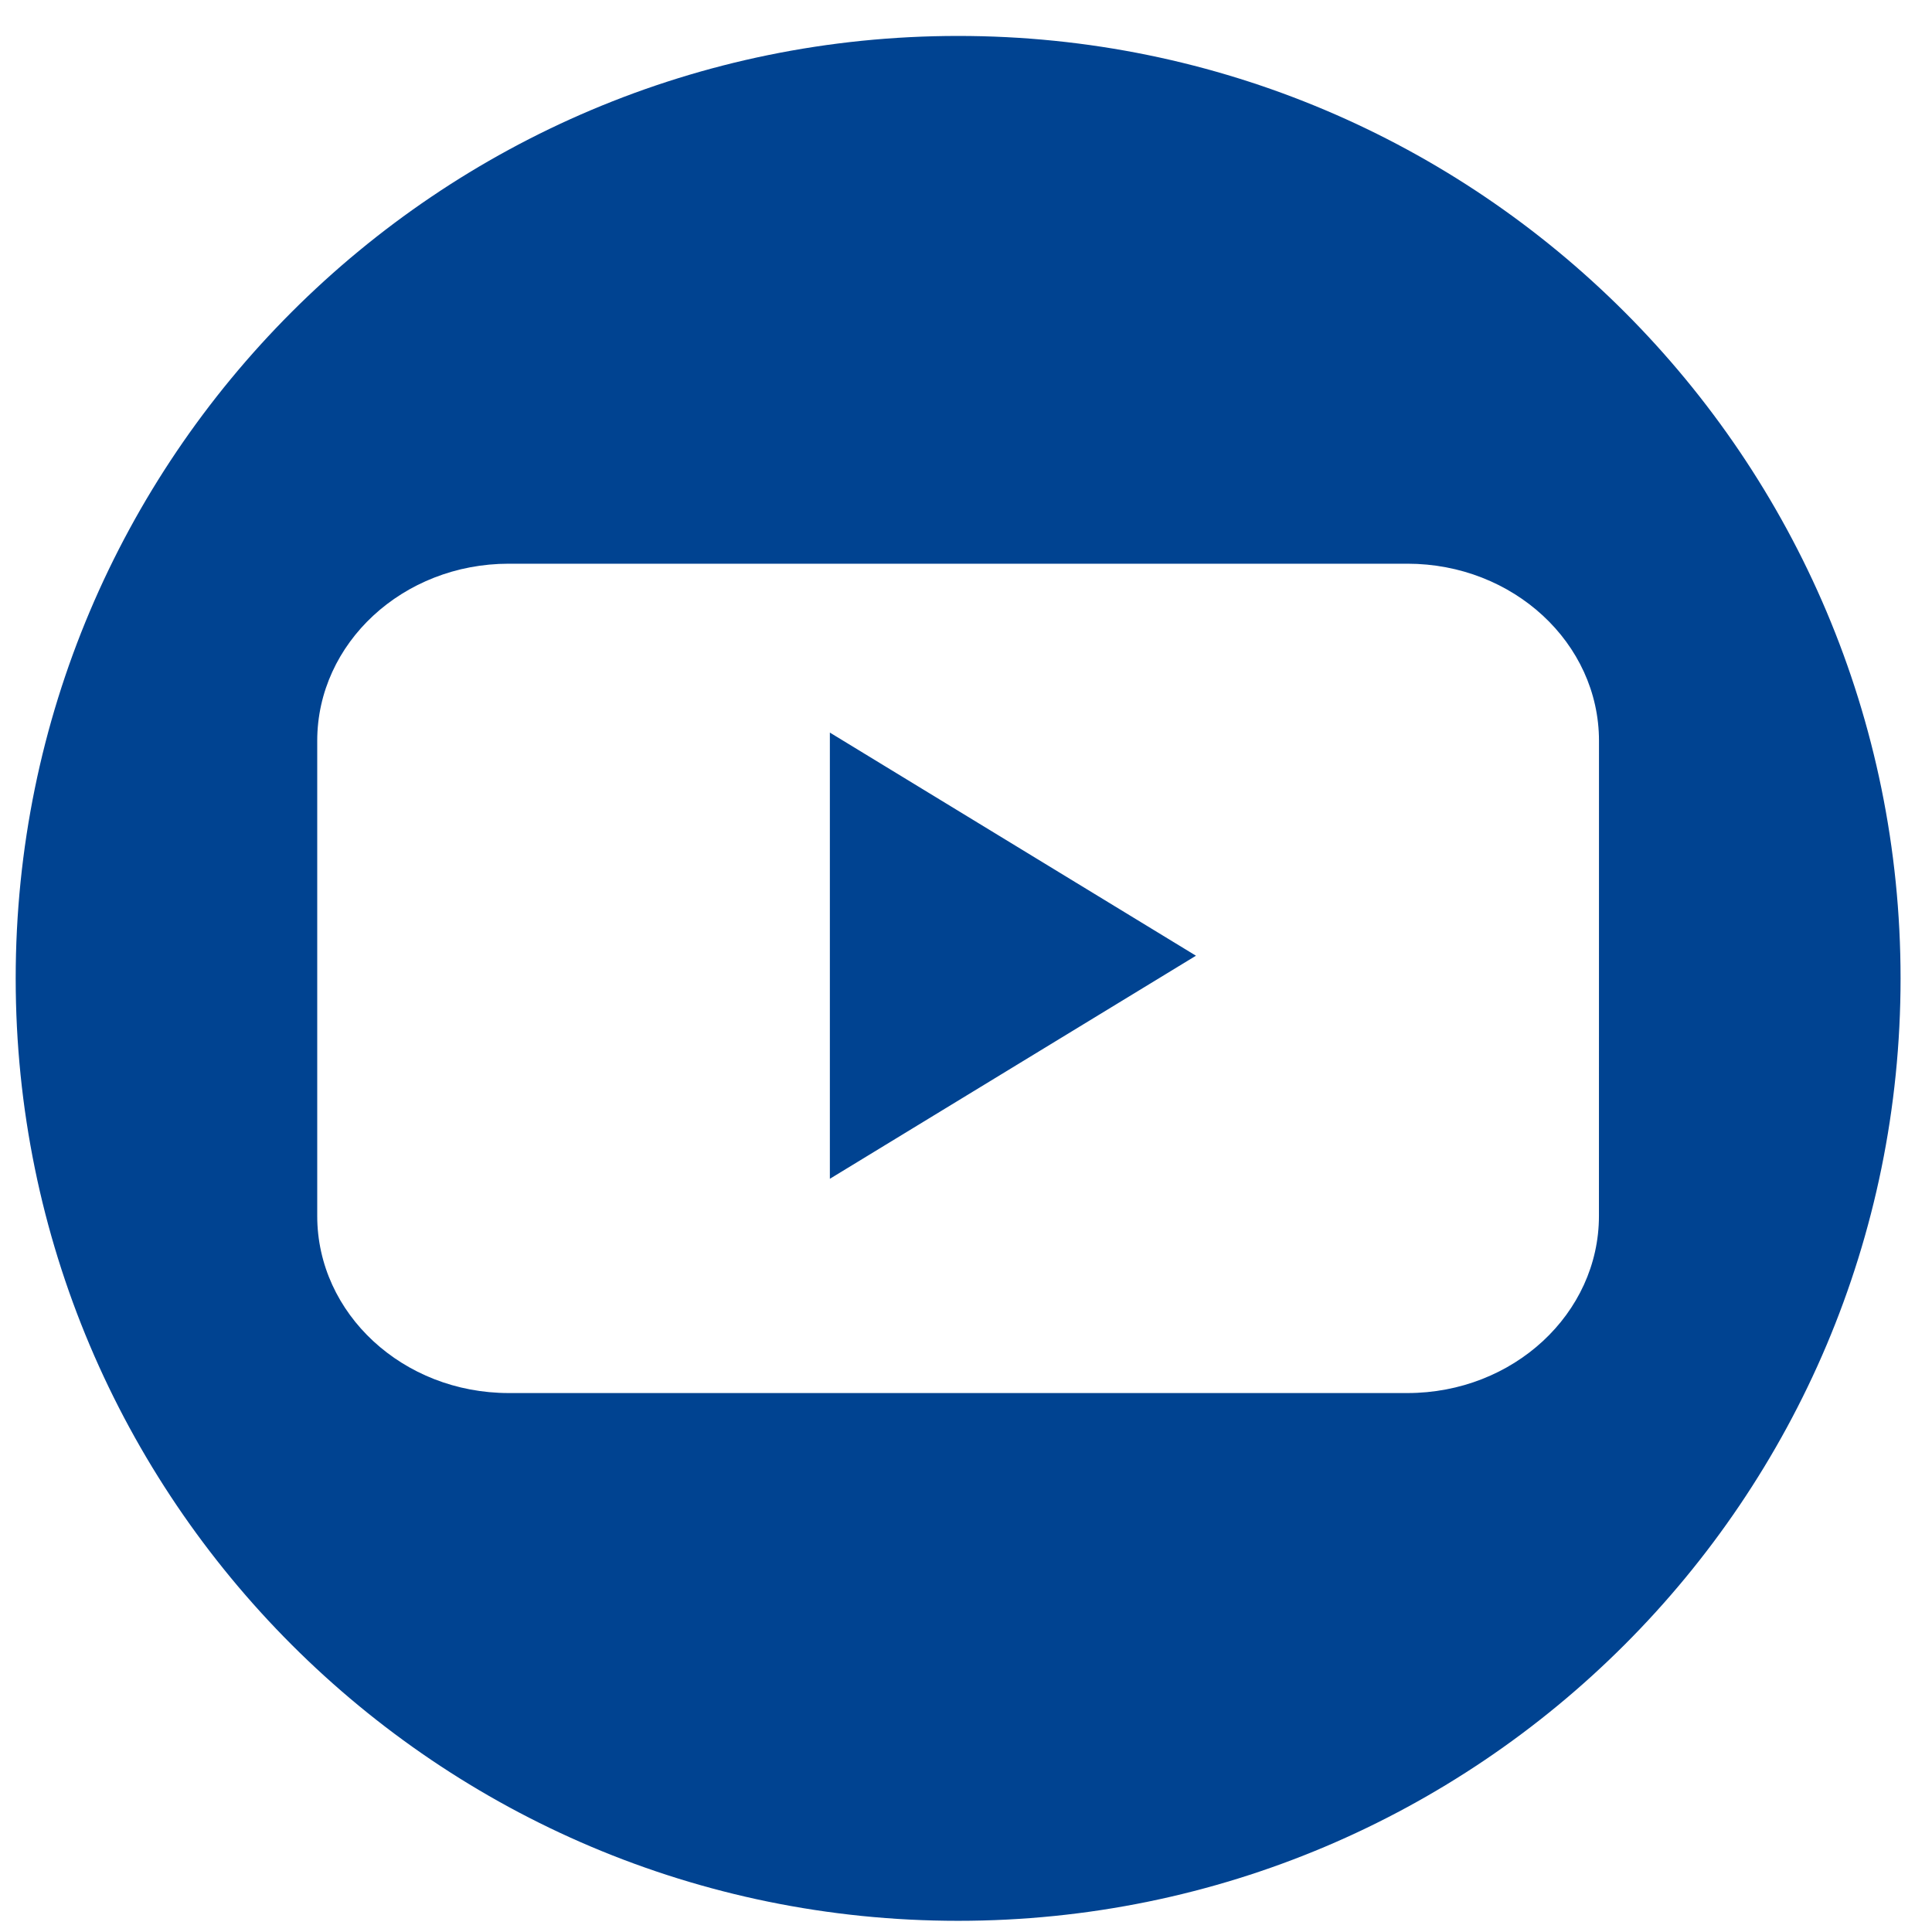
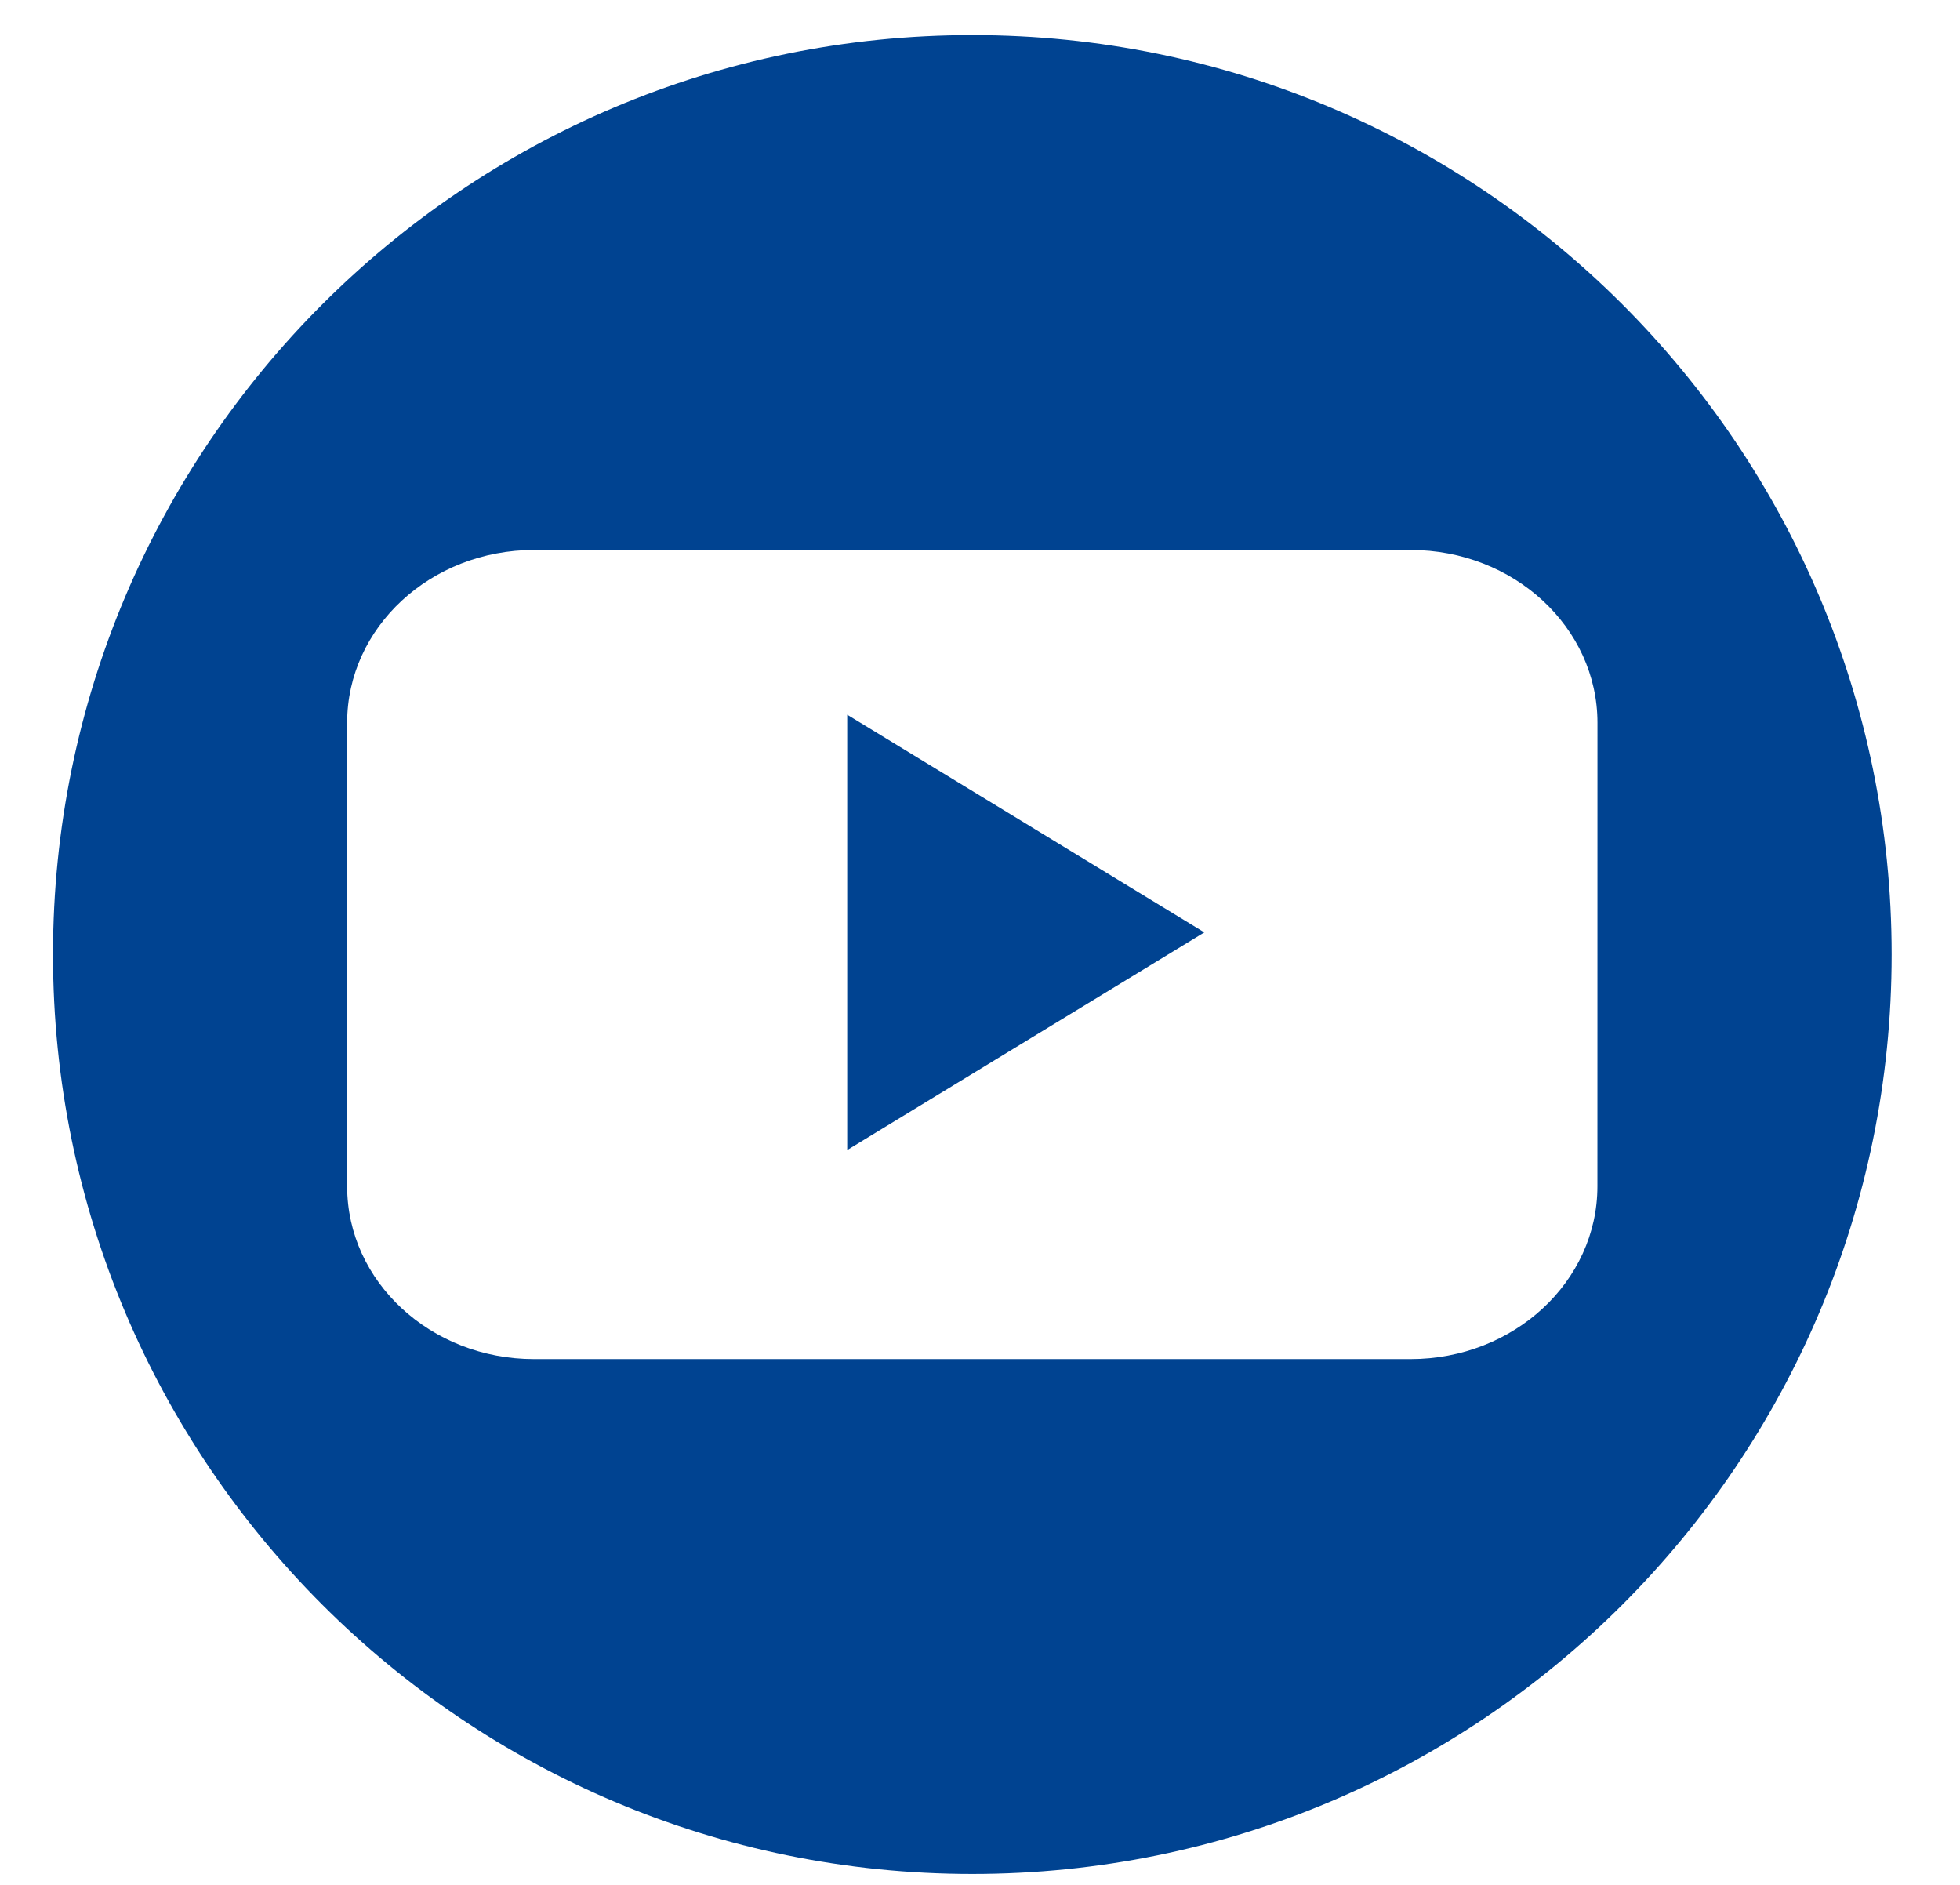
- <svg xmlns="http://www.w3.org/2000/svg" width="41" height="41" viewBox="0 0 41 41" fill="none">
+ <svg xmlns="http://www.w3.org/2000/svg" width="26" height="25" viewBox="0 0 41 41" fill="none">
  <path fill-rule="evenodd" clip-rule="evenodd" d="M40 20C40 31.046 31.046 40 20 40C8.954 40 0 31.046 0 20C0 8.954 8.954 0 20 0C31.046 0 40 8.954 40 20ZM29.534 11.2C31.779 11.2 33.6 12.883 33.6 14.96L33.599 25.041C33.599 27.116 31.779 28.8 29.534 28.8H10.464C8.219 28.8 6.399 27.117 6.399 25.041V14.96C6.399 12.883 8.219 11.2 10.464 11.2H29.534ZM17.278 14.784V24.253L25.047 19.519L17.278 14.784Z" transform="translate(0.333008 0.762695)" fill="#004391" />
</svg>
